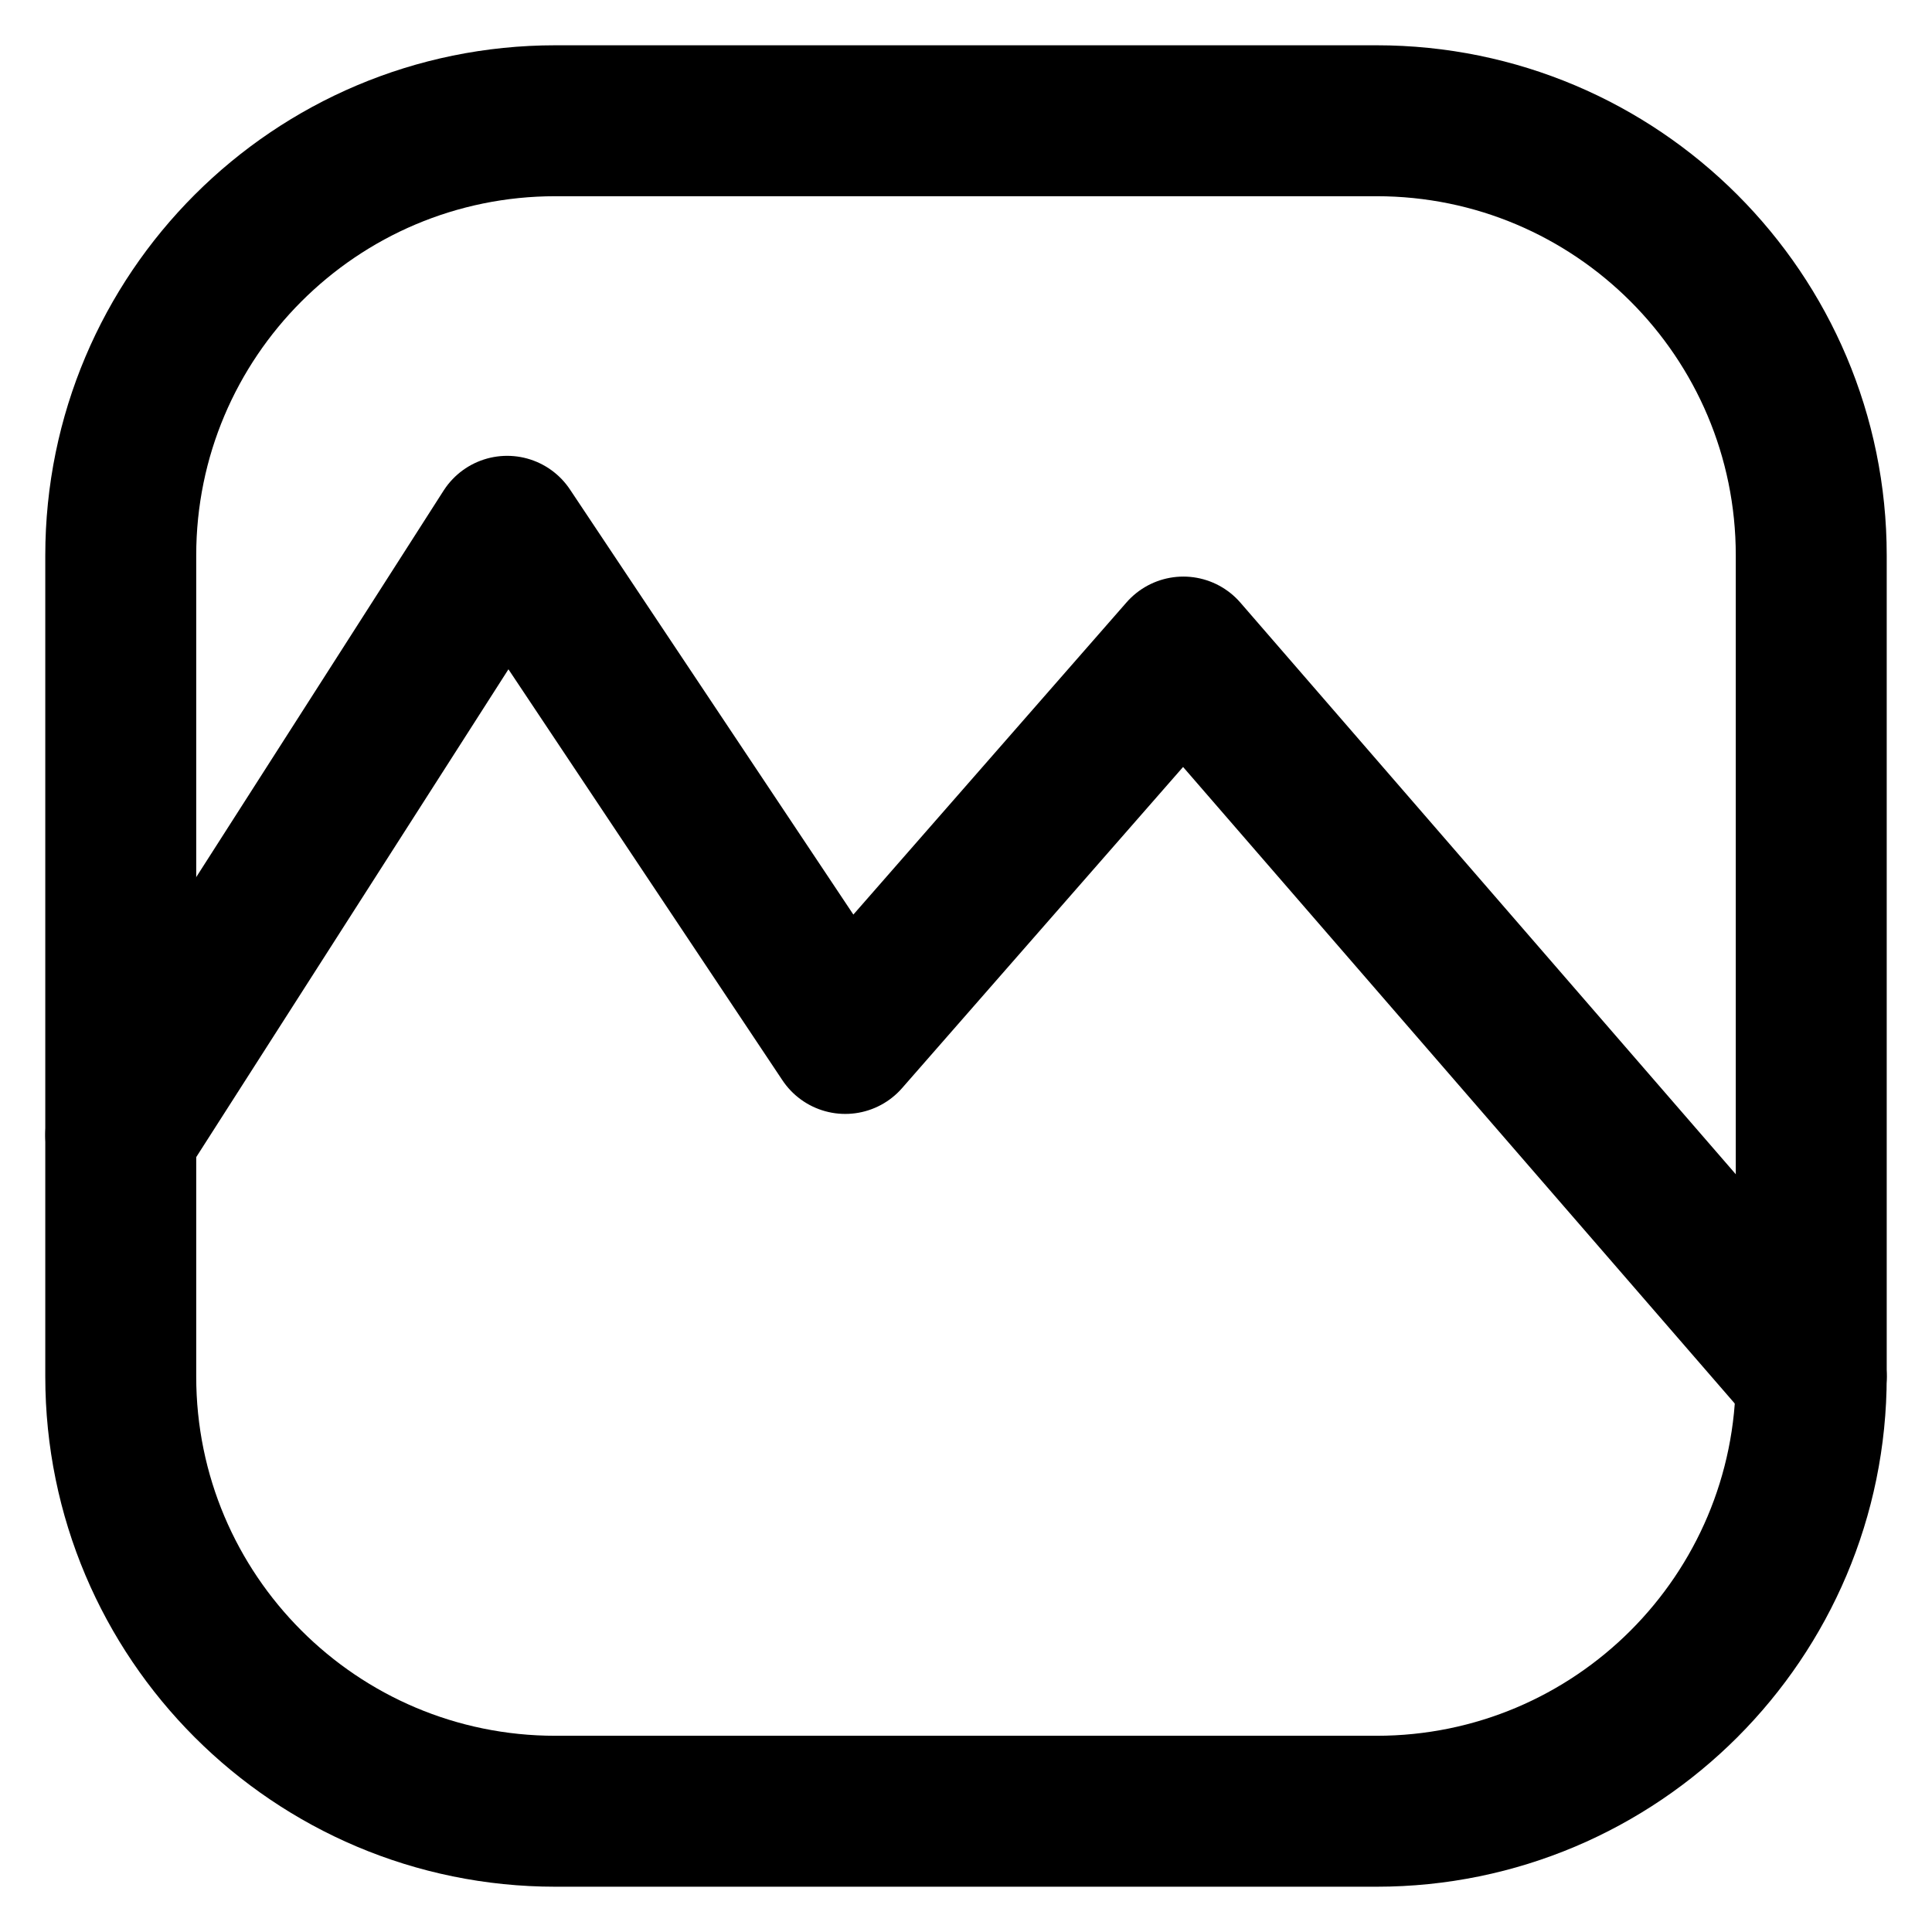
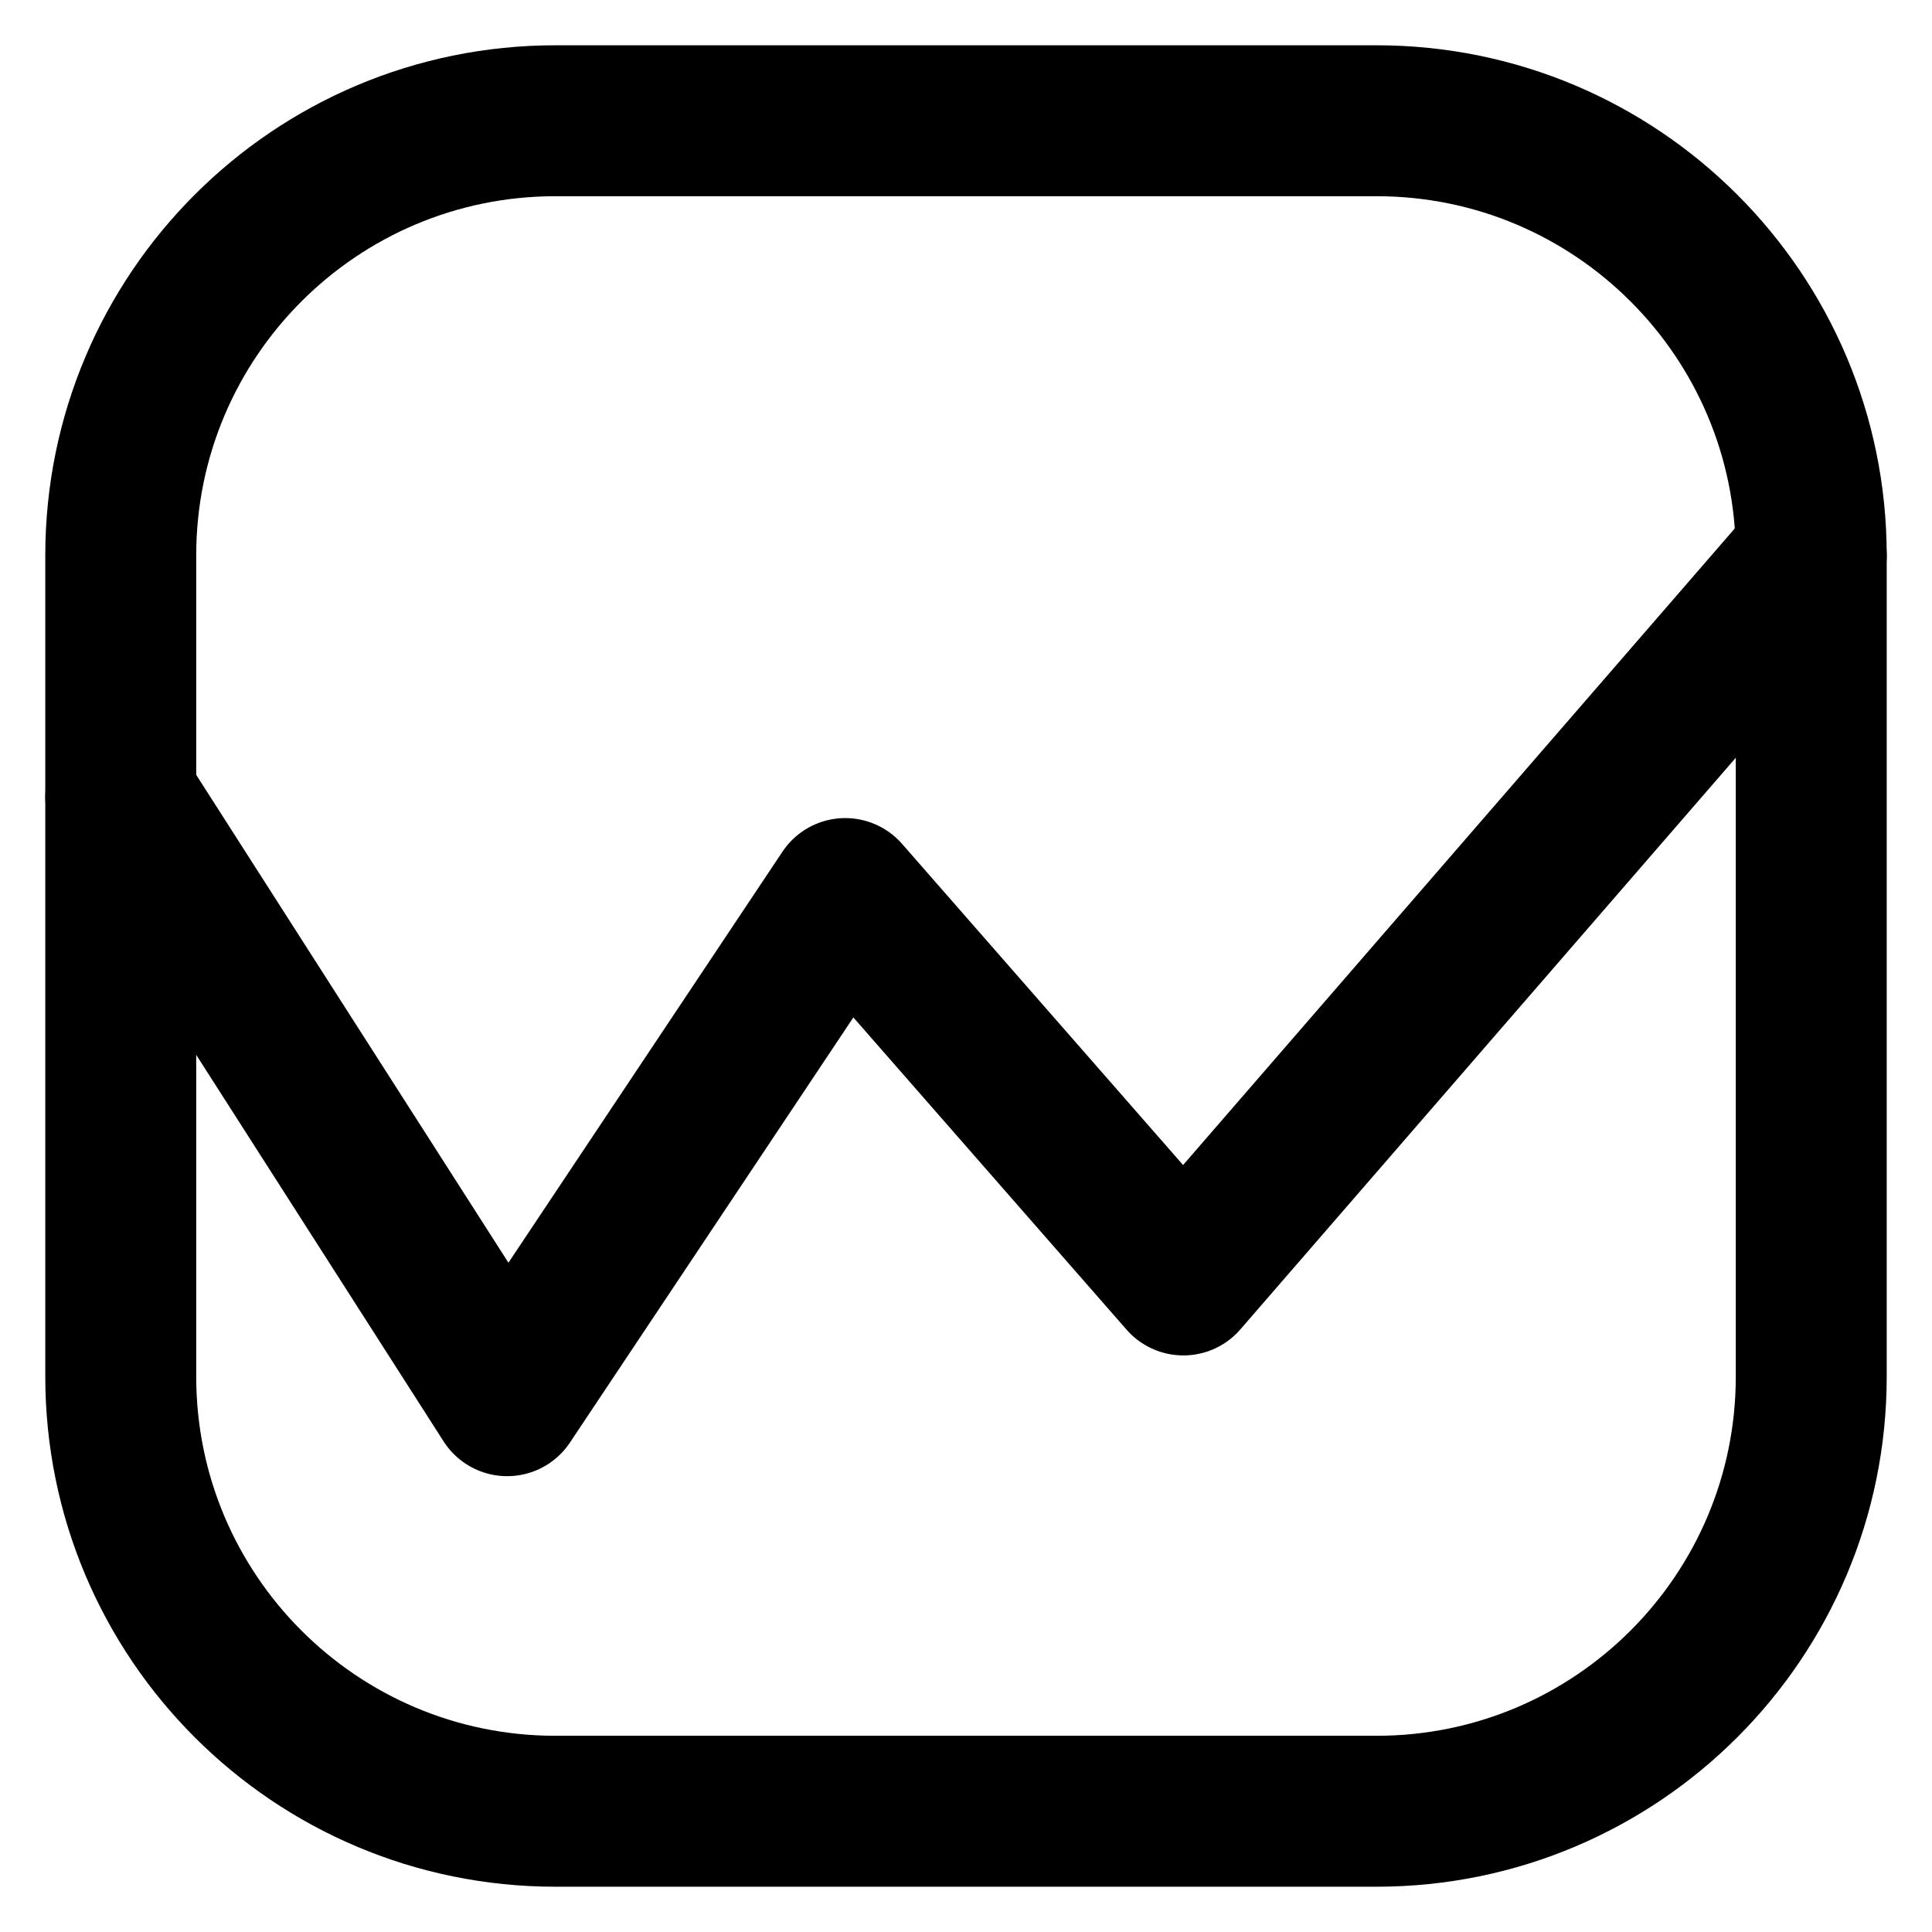
<svg xmlns="http://www.w3.org/2000/svg" viewBox="0 0 32 32" width="32" height="32" fill="none" role="img" aria-label="Warsha">
  <rect x="2" y="2" width="28" height="28" rx="7.2" ry="7.2" stroke="currentColor" stroke-width="2.5" />
-   <path d="M2 18.8 L8.4 8.8 L14 17.2 L19.6 10.8 L30 22.8" stroke="currentColor" stroke-width="2.5" stroke-linecap="round" stroke-linejoin="round" />
+   <path d="M2 13.2 L8.4 23.2 L14 14.8 L19.6 21.2 L30 9.2" stroke="currentColor" stroke-width="2.5" stroke-linecap="round" stroke-linejoin="round" />
</svg>
